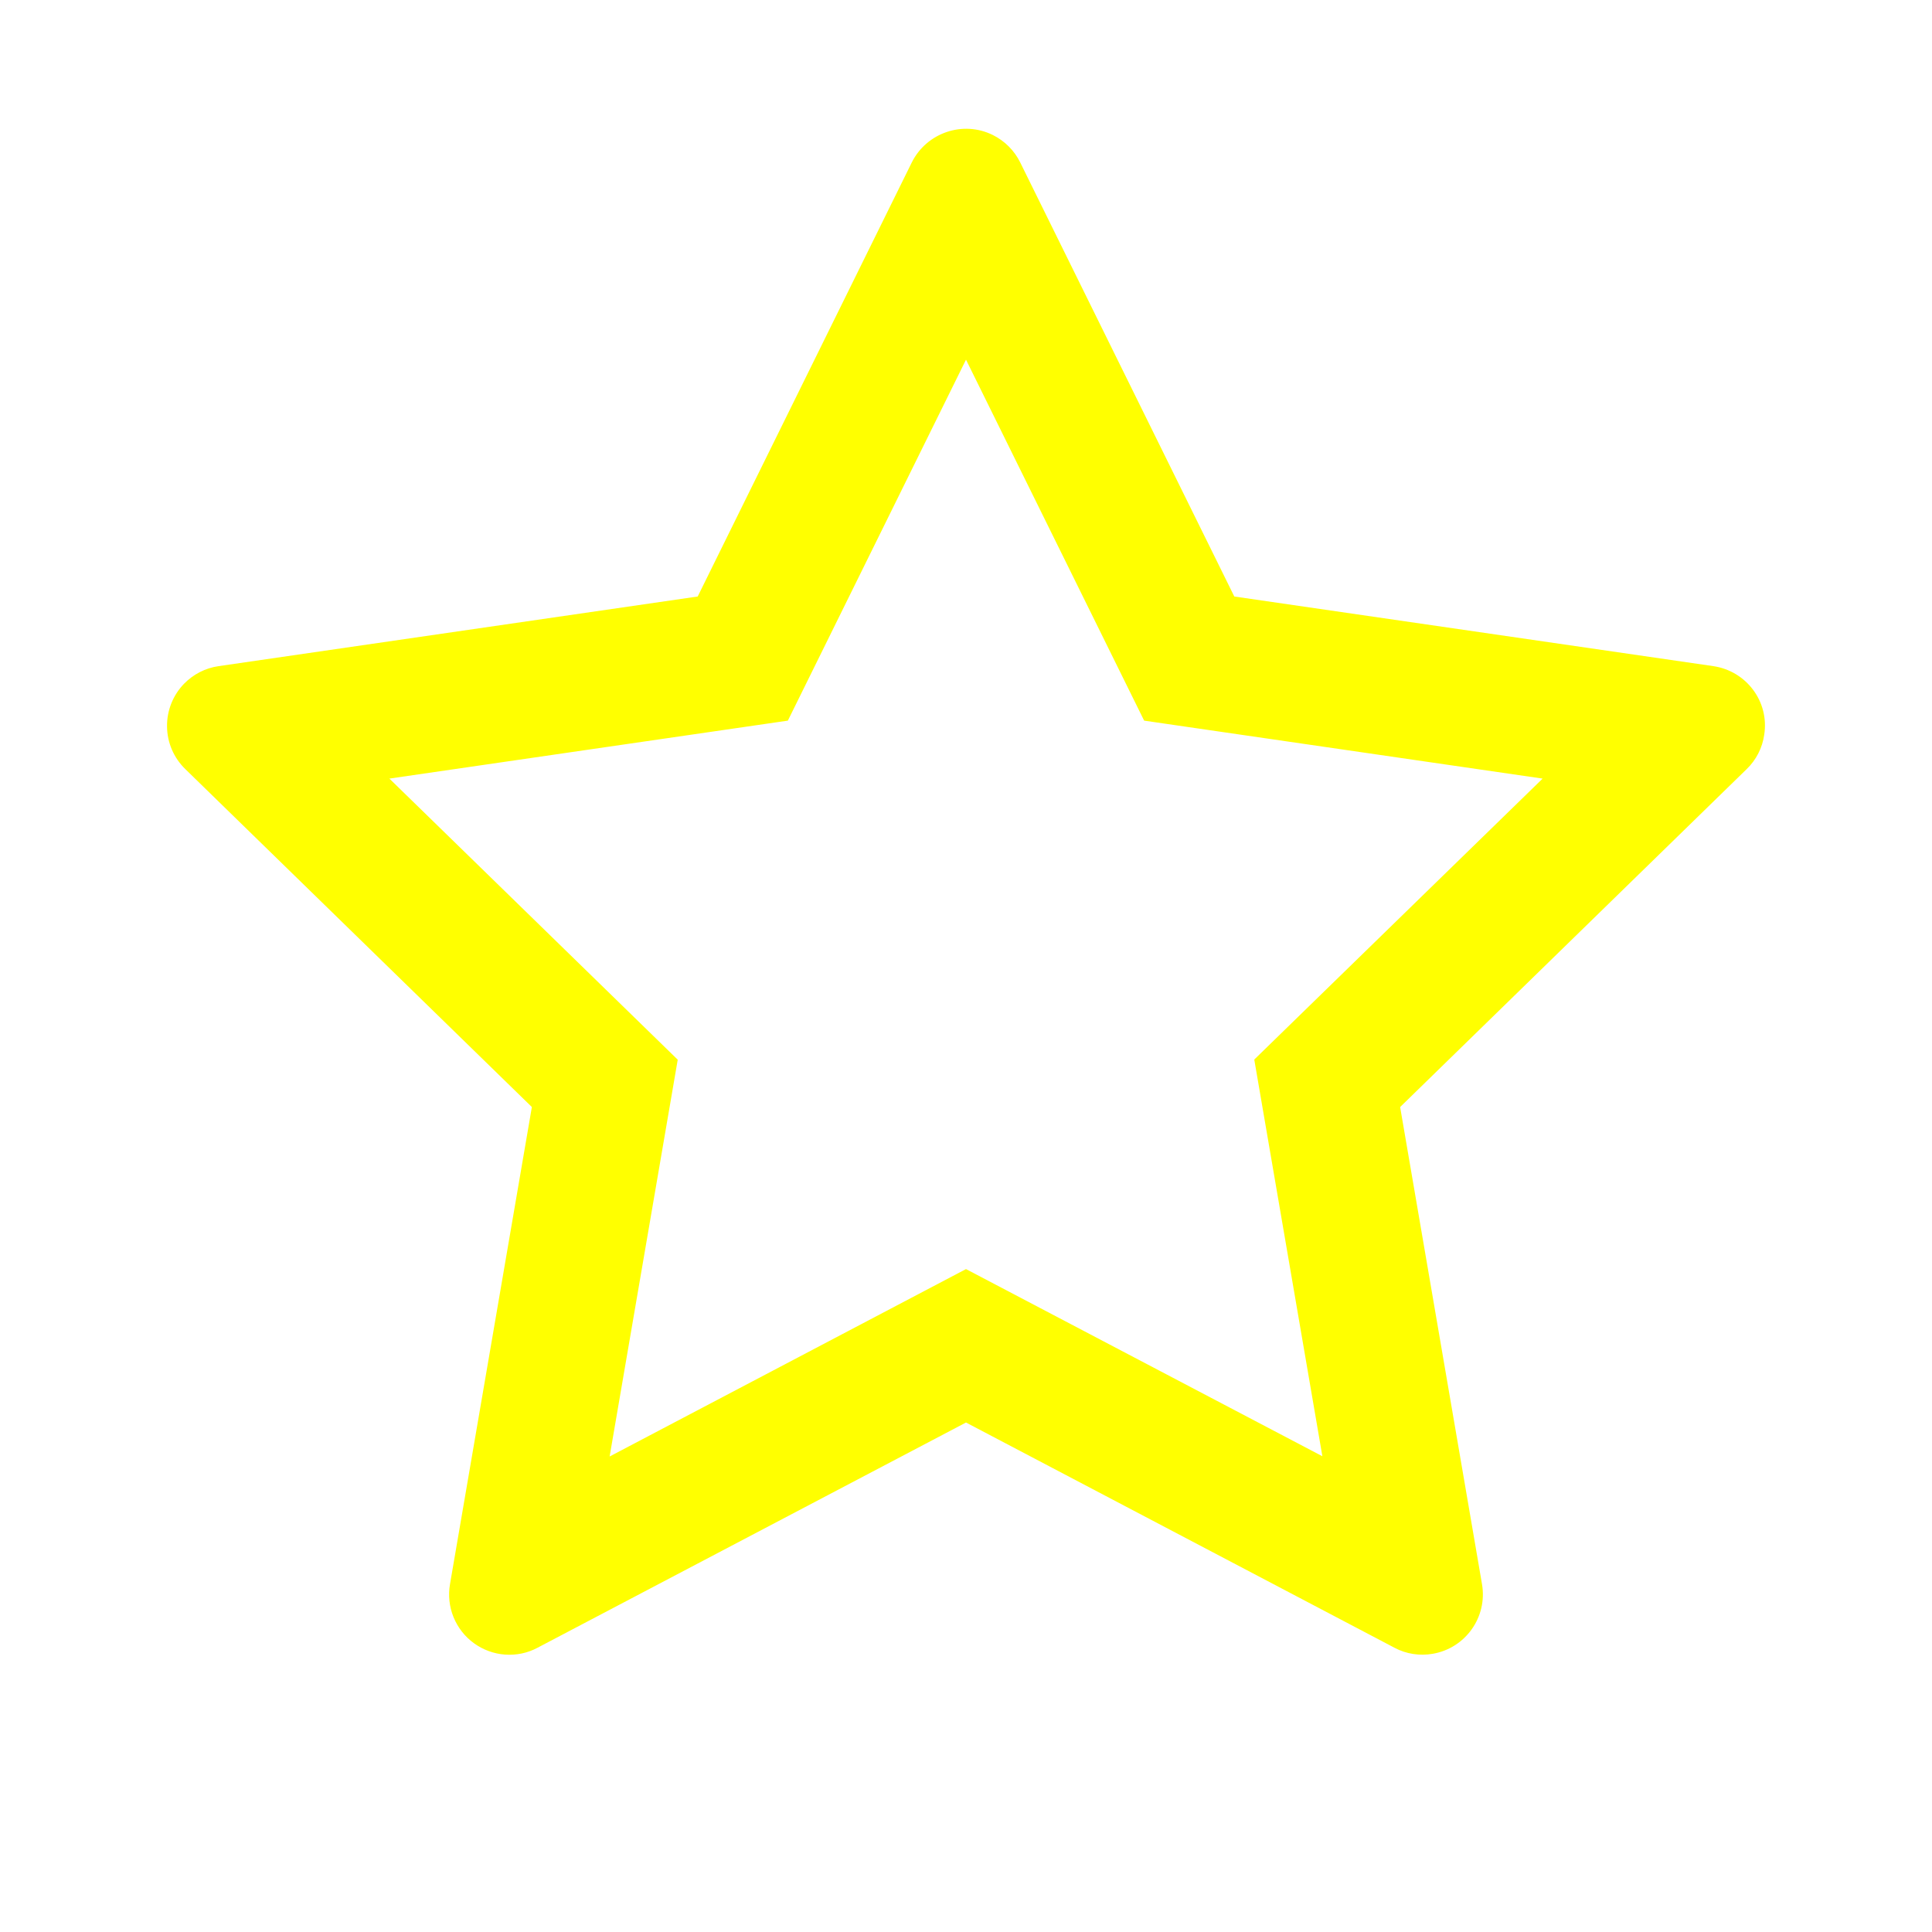
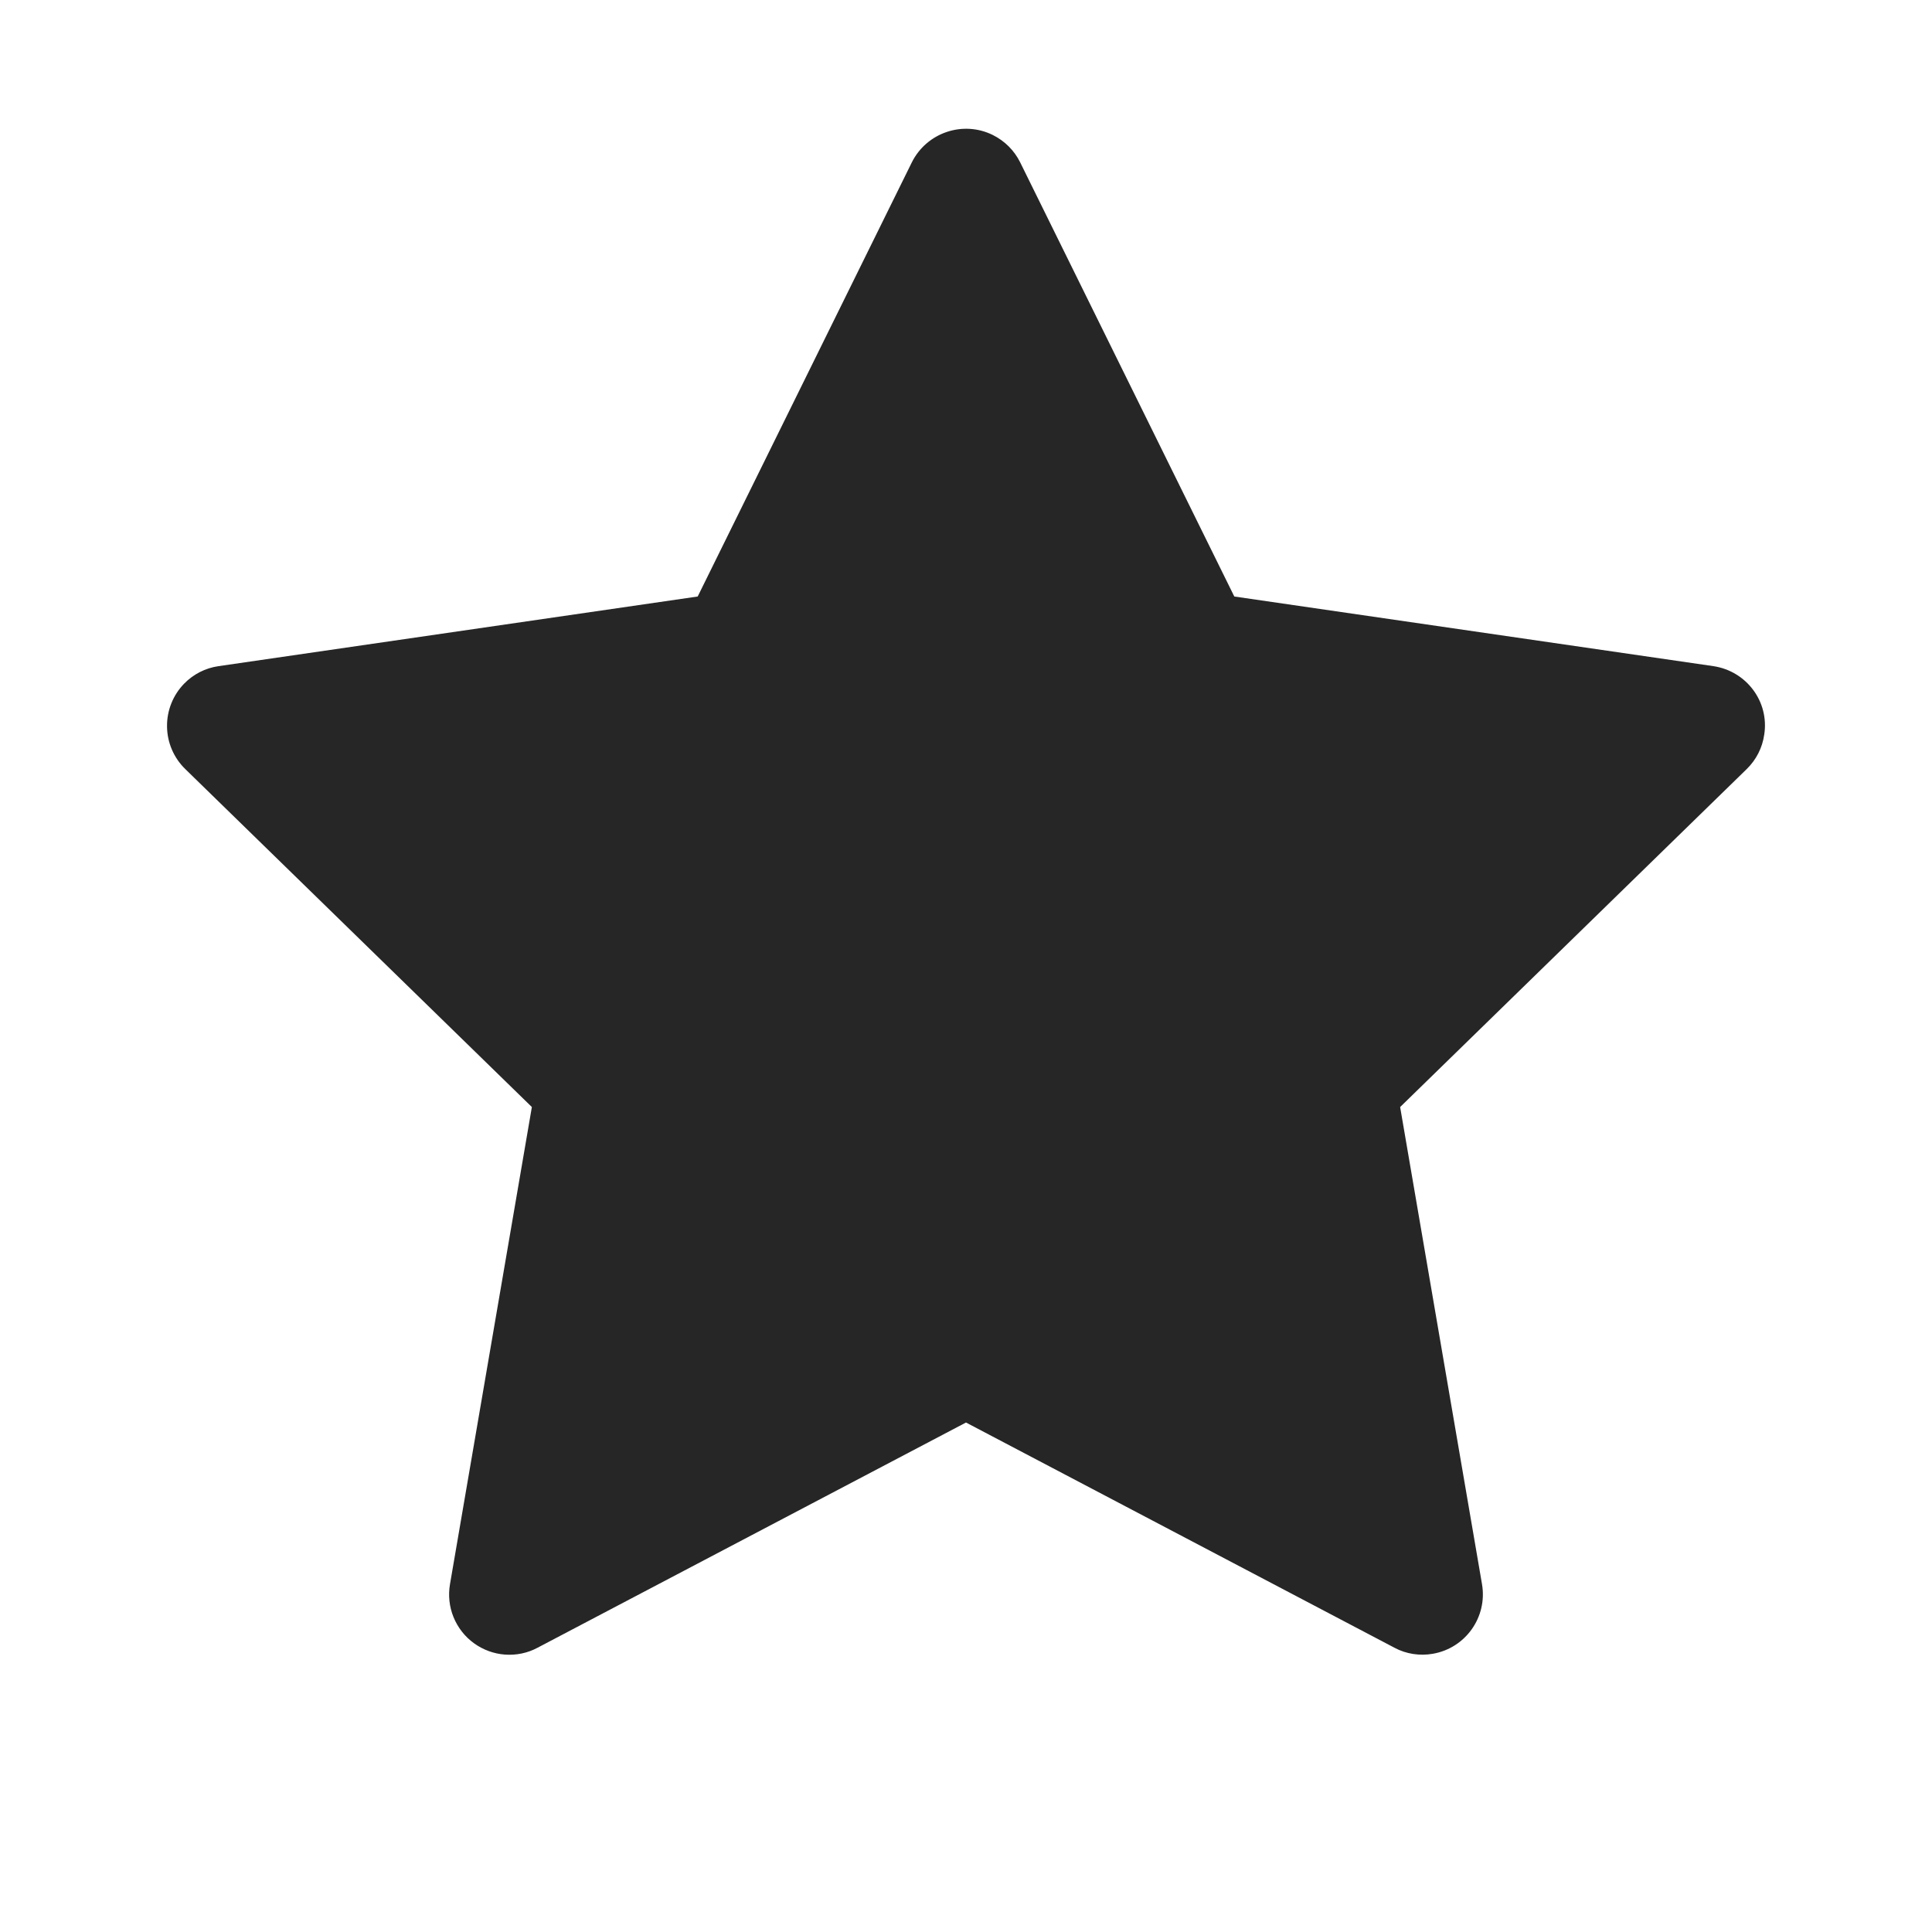
<svg xmlns="http://www.w3.org/2000/svg" width="24" height="24" viewBox="0 0 24 24" fill="none">
-   <path d="M21.284 8.275L15.333 7.41L12.673 2.017C12.6 1.869 12.48 1.75 12.333 1.677C11.963 1.494 11.512 1.647 11.327 2.017L8.667 7.41L2.716 8.275C2.552 8.298 2.402 8.376 2.287 8.493C2.149 8.635 2.072 8.827 2.075 9.026C2.077 9.226 2.159 9.415 2.302 9.554L6.607 13.752L5.59 19.679C5.566 19.817 5.581 19.959 5.634 20.089C5.687 20.218 5.774 20.331 5.888 20.413C6.001 20.495 6.135 20.544 6.274 20.554C6.414 20.564 6.554 20.535 6.677 20.469L12 17.671L17.323 20.469C17.468 20.547 17.637 20.572 17.798 20.544C18.206 20.474 18.48 20.087 18.41 19.679L17.393 13.752L21.698 9.554C21.816 9.44 21.893 9.29 21.916 9.126C21.98 8.715 21.694 8.336 21.284 8.275ZM15.581 13.162L16.427 18.09L12 15.765L7.573 18.093L8.419 13.164L4.837 9.672L9.787 8.952L12 4.468L14.213 8.952L19.163 9.672L15.581 13.162Z" fill="yellow" />
+   <path d="M21.284 8.275L15.333 7.41L12.673 2.017C12.6 1.869 12.48 1.75 12.333 1.677C11.963 1.494 11.512 1.646 11.327 2.017L8.667 7.41L2.716 8.275C2.552 8.298 2.402 8.375 2.287 8.493C2.149 8.635 2.072 8.827 2.075 9.026C2.077 9.225 2.159 9.415 2.302 9.554L6.607 13.752L5.59 19.679C5.566 19.817 5.581 19.959 5.634 20.089C5.687 20.218 5.774 20.331 5.888 20.413C6.001 20.495 6.135 20.544 6.274 20.554C6.414 20.564 6.554 20.535 6.677 20.469L12 17.671L17.323 20.469C17.468 20.547 17.637 20.572 17.798 20.544C18.206 20.474 18.48 20.087 18.41 19.679L17.393 13.752L21.698 9.554C21.816 9.439 21.893 9.289 21.916 9.125C21.98 8.715 21.694 8.336 21.284 8.275Z" fill="#262626" />
</svg>
